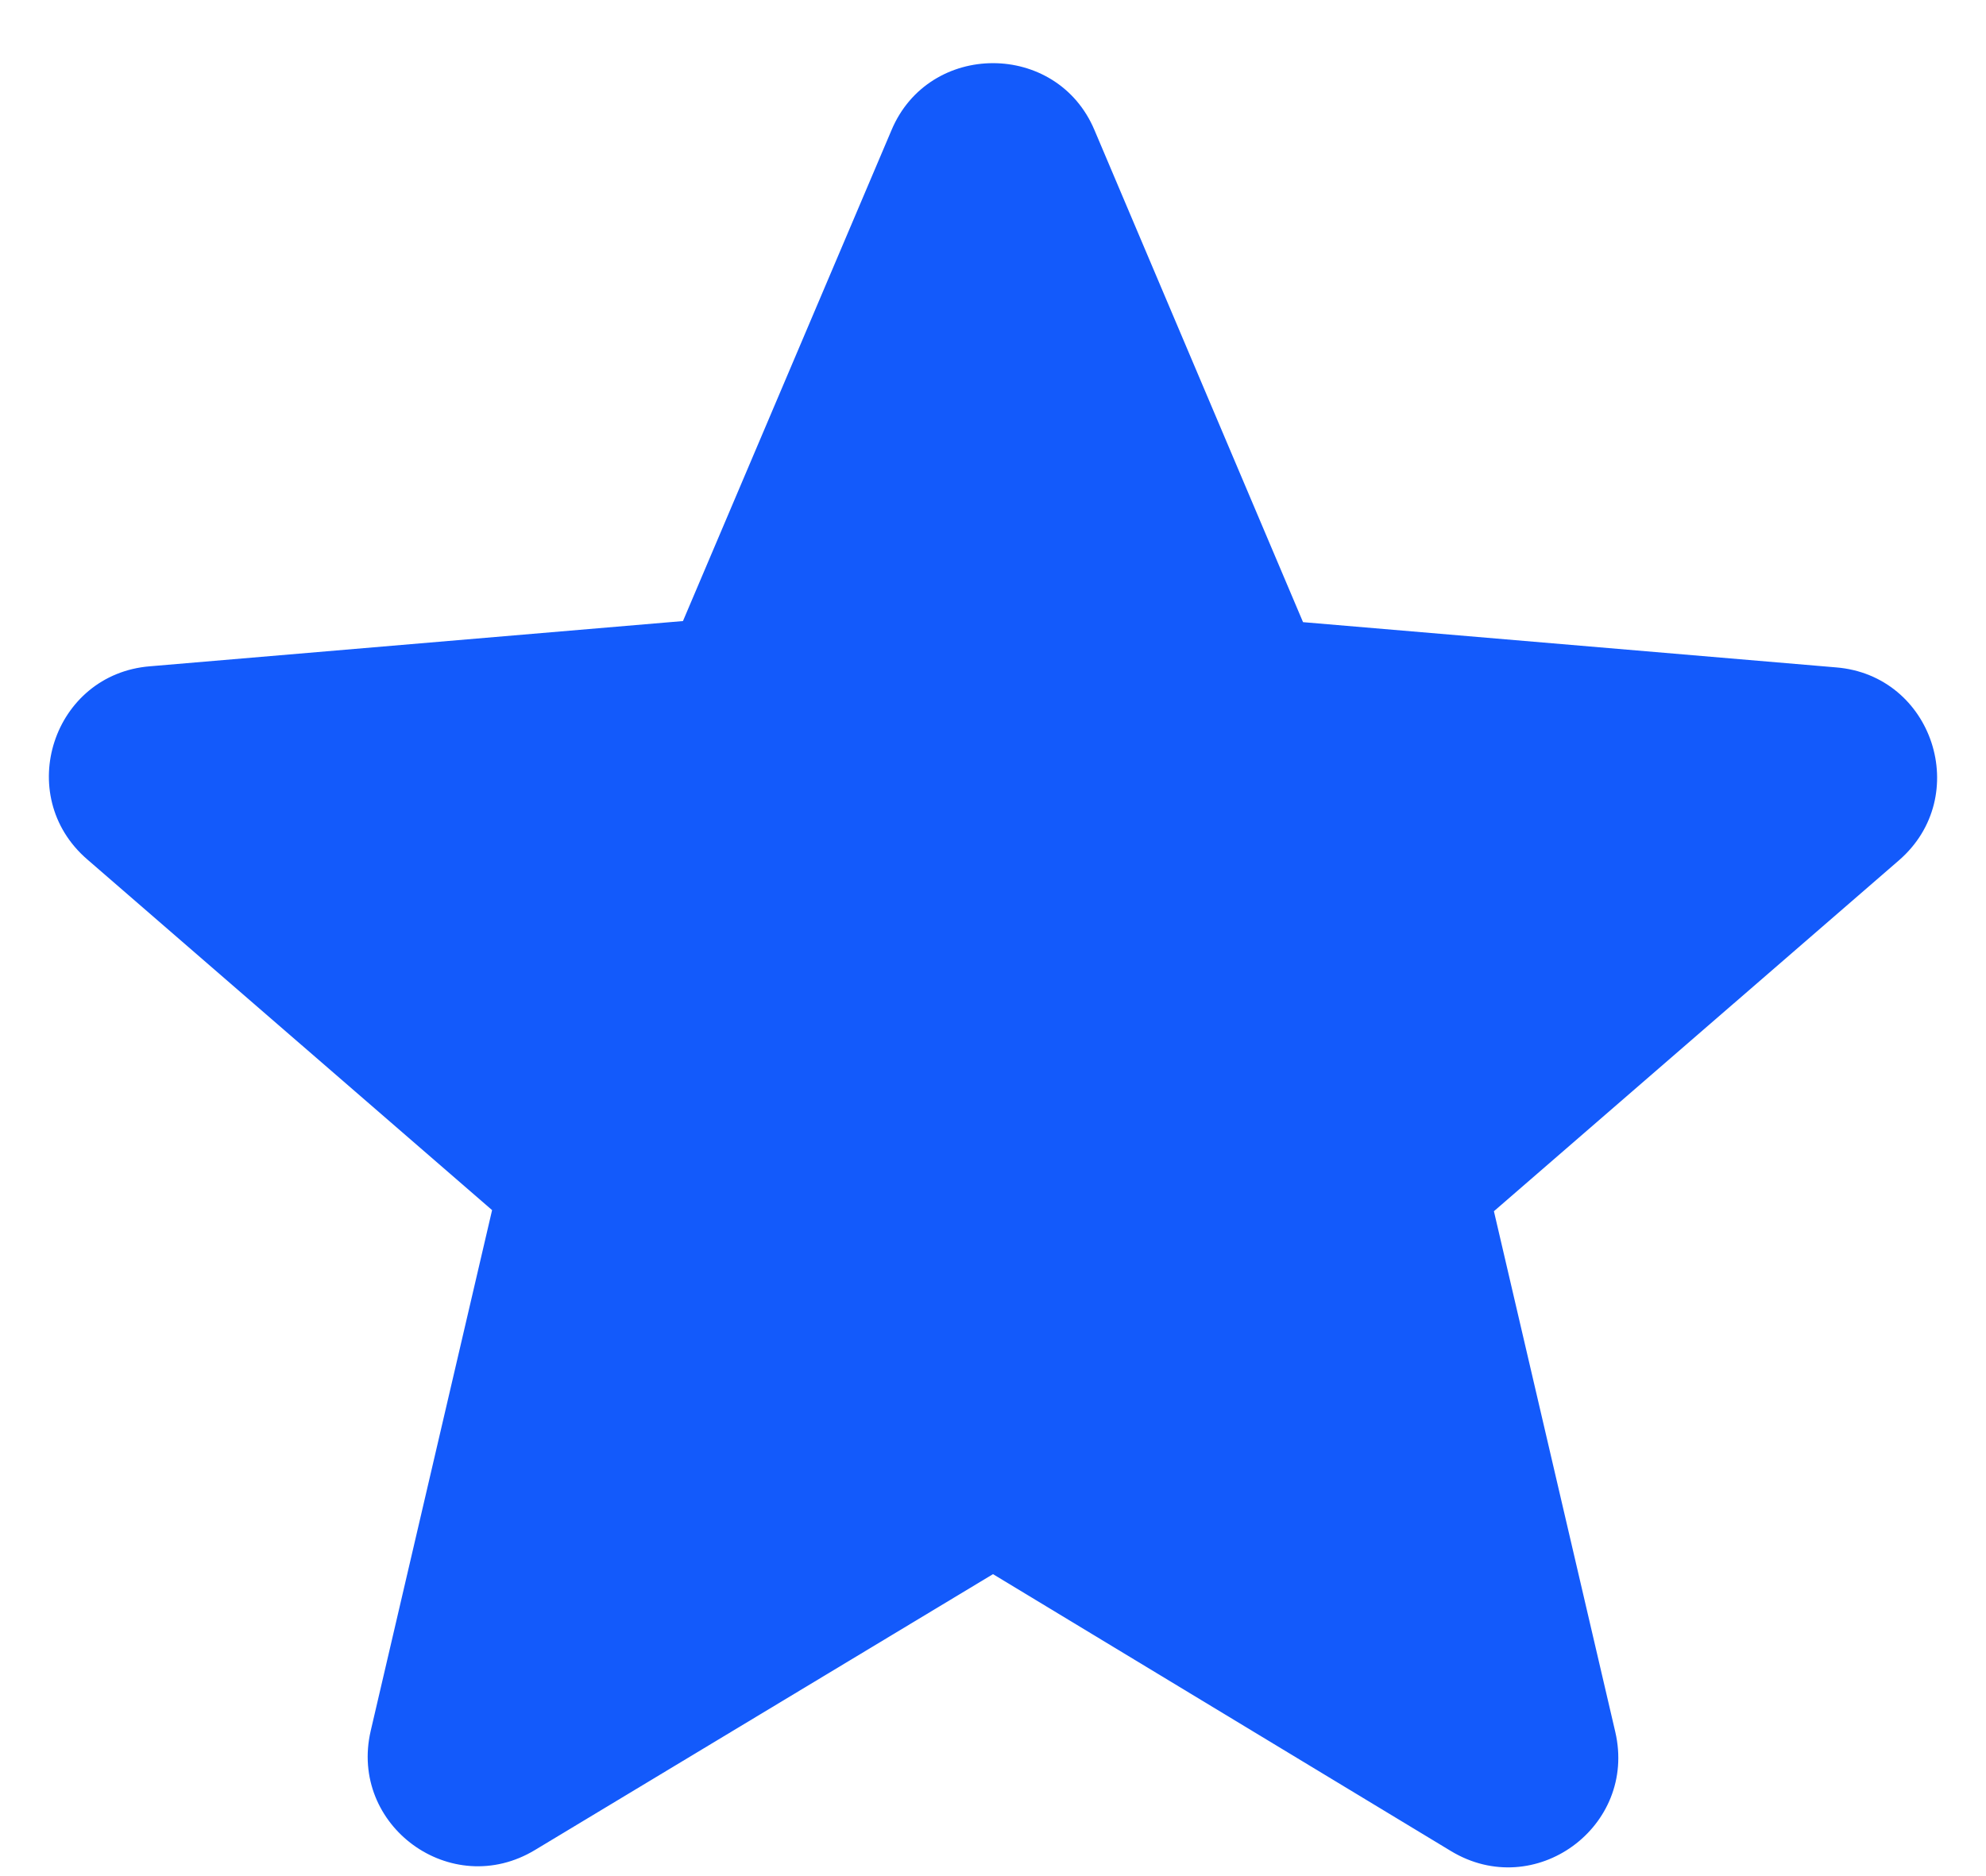
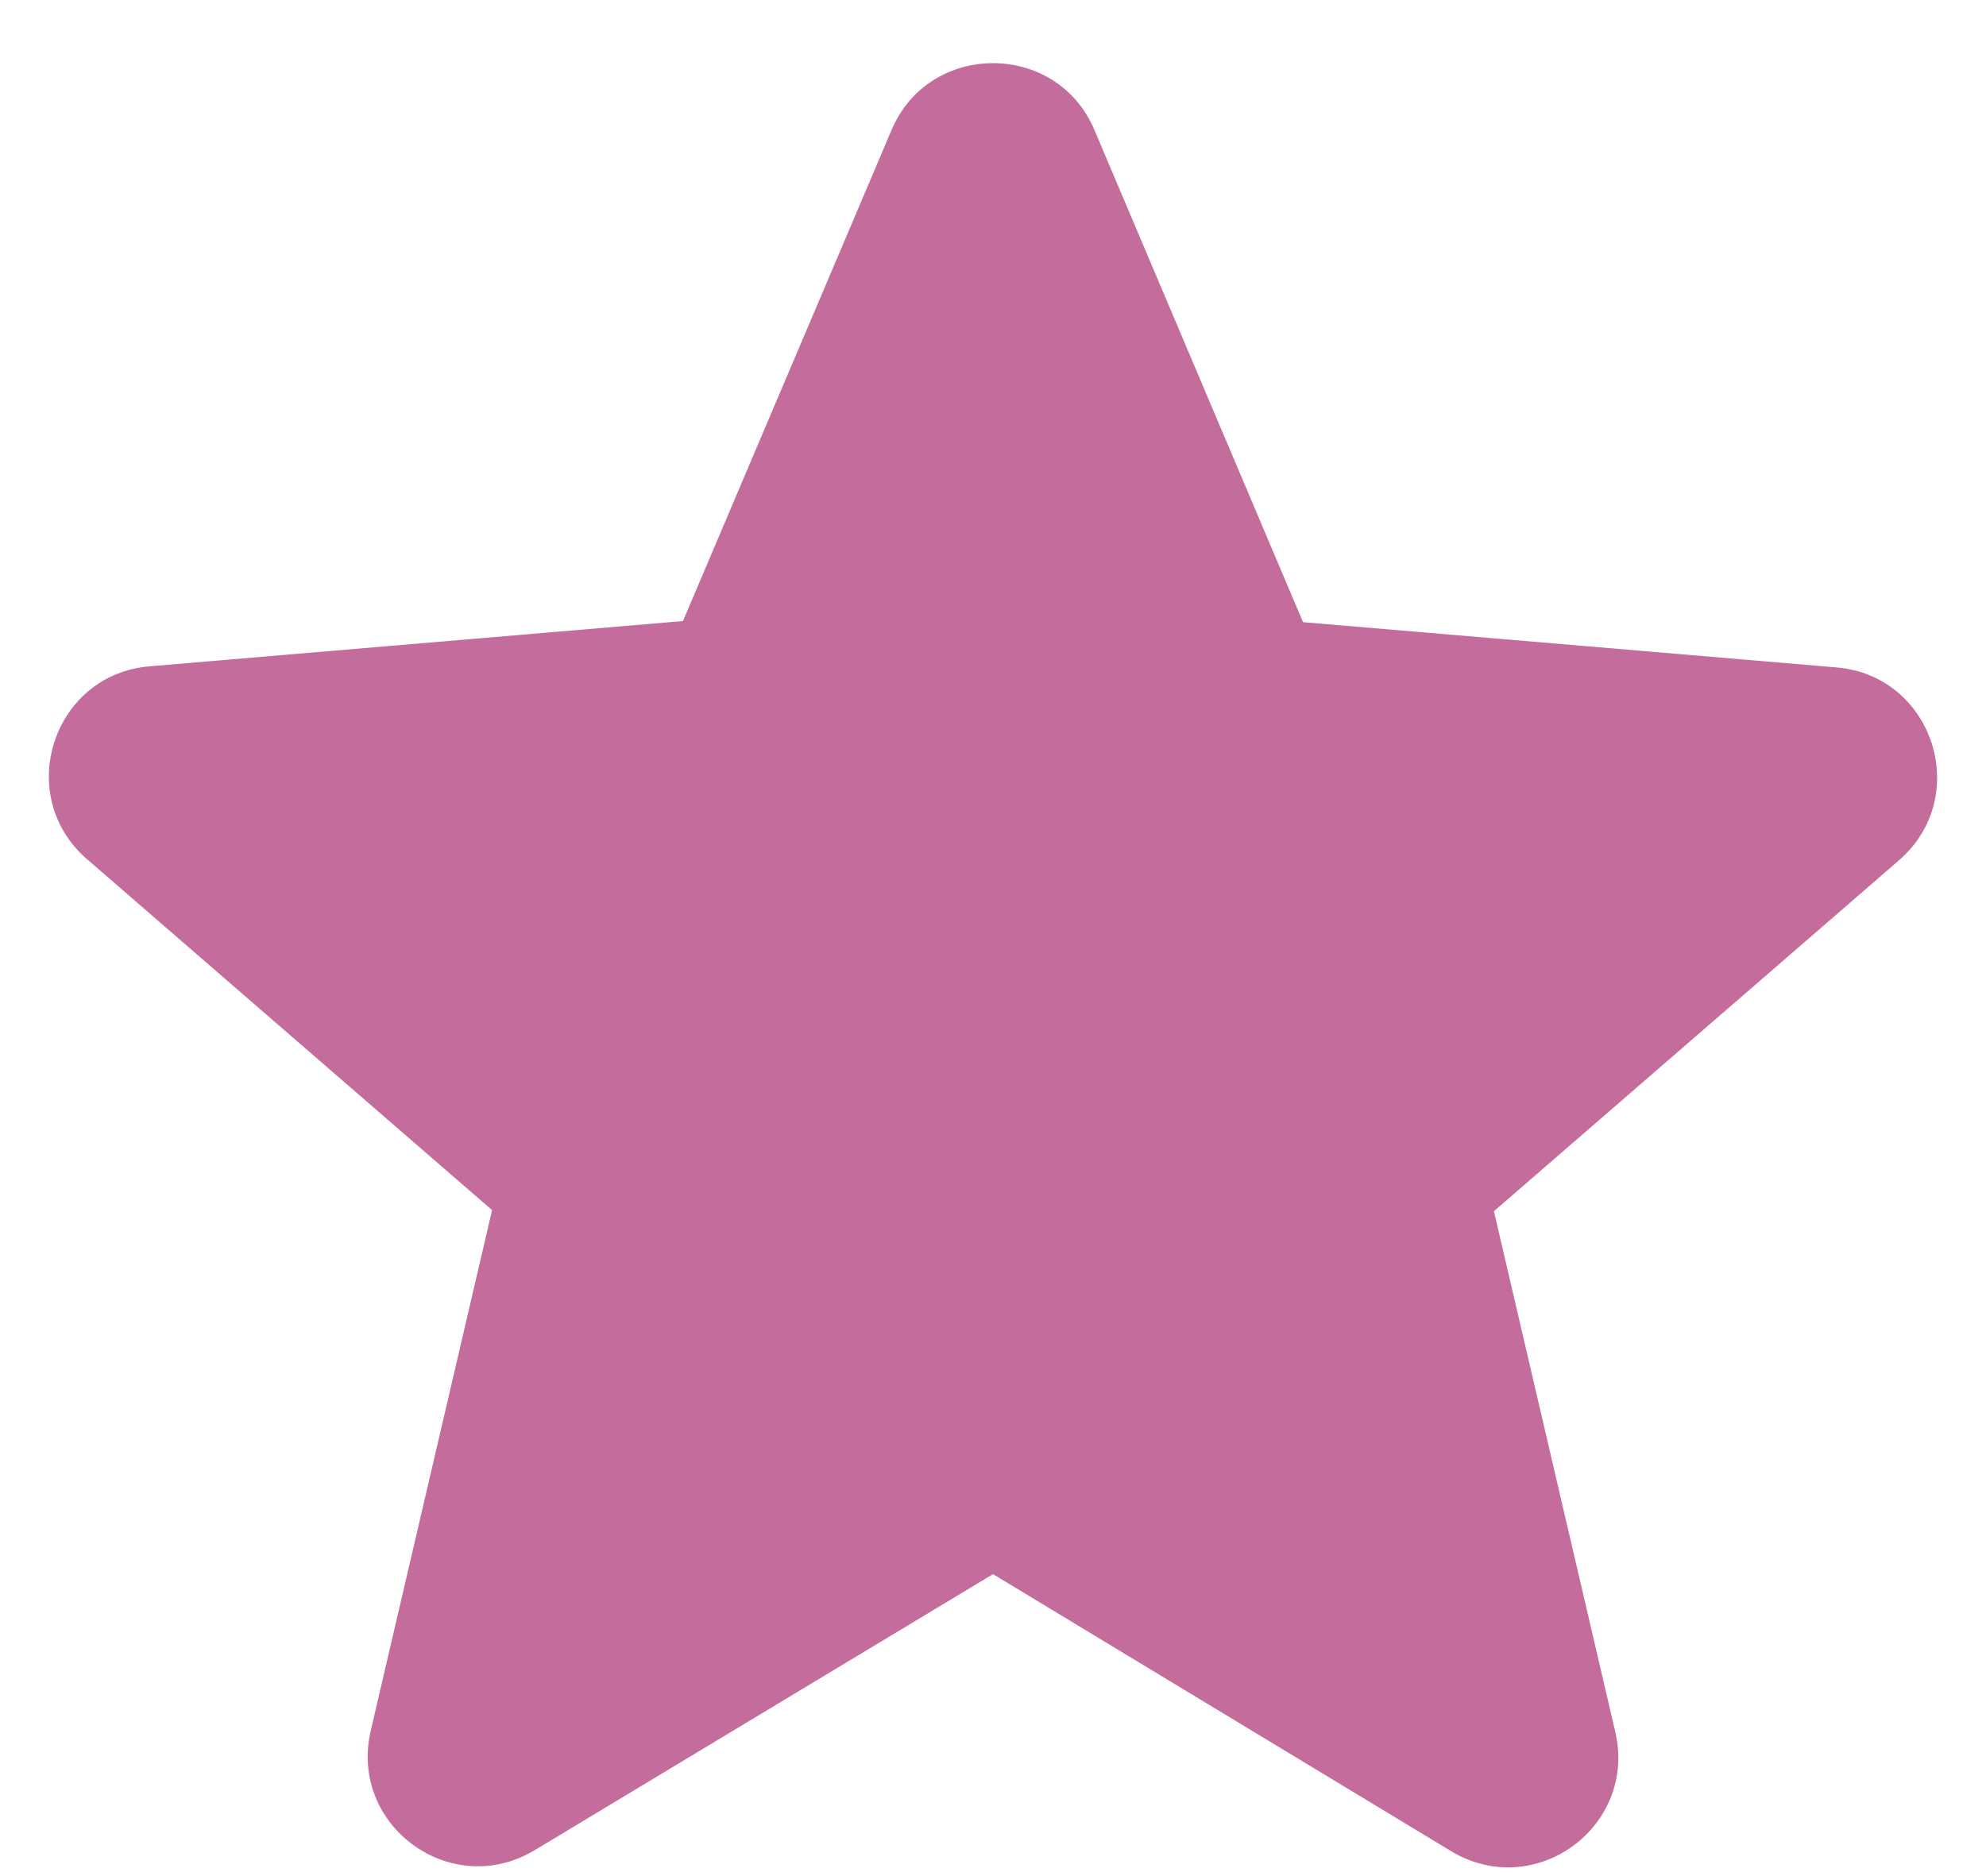
<svg xmlns="http://www.w3.org/2000/svg" width="18" height="17" viewBox="0 0 18 17" fill="none">
-   <path d="M9 14.27L13.15 16.78C13.91 17.24 14.84 16.56 14.64 15.7L13.54 10.98L17.21 7.8C17.88 7.22 17.52 6.12 16.64 6.05L11.81 5.64L9.92 1.18C9.58 0.37 8.42 0.37 8.08 1.18L6.19 5.63L1.36 6.04C0.48 6.11 0.12 7.21 0.79 7.79L4.46 10.97L3.36 15.69C3.16 16.55 4.09 17.23 4.85 16.77L9 14.27Z" fill="#135AFB" />
+   <path d="M9 14.27L13.15 16.78C13.91 17.24 14.84 16.56 14.64 15.7L13.54 10.98L17.21 7.8C17.88 7.22 17.52 6.12 16.64 6.05L11.81 5.64L9.92 1.18C9.58 0.37 8.42 0.37 8.08 1.18L6.19 5.63L1.36 6.04C0.48 6.11 0.12 7.21 0.79 7.79L4.46 10.97L3.36 15.69C3.16 16.55 4.09 17.23 4.85 16.77L9 14.27Z" fill="#C46C9B" />
</svg>
